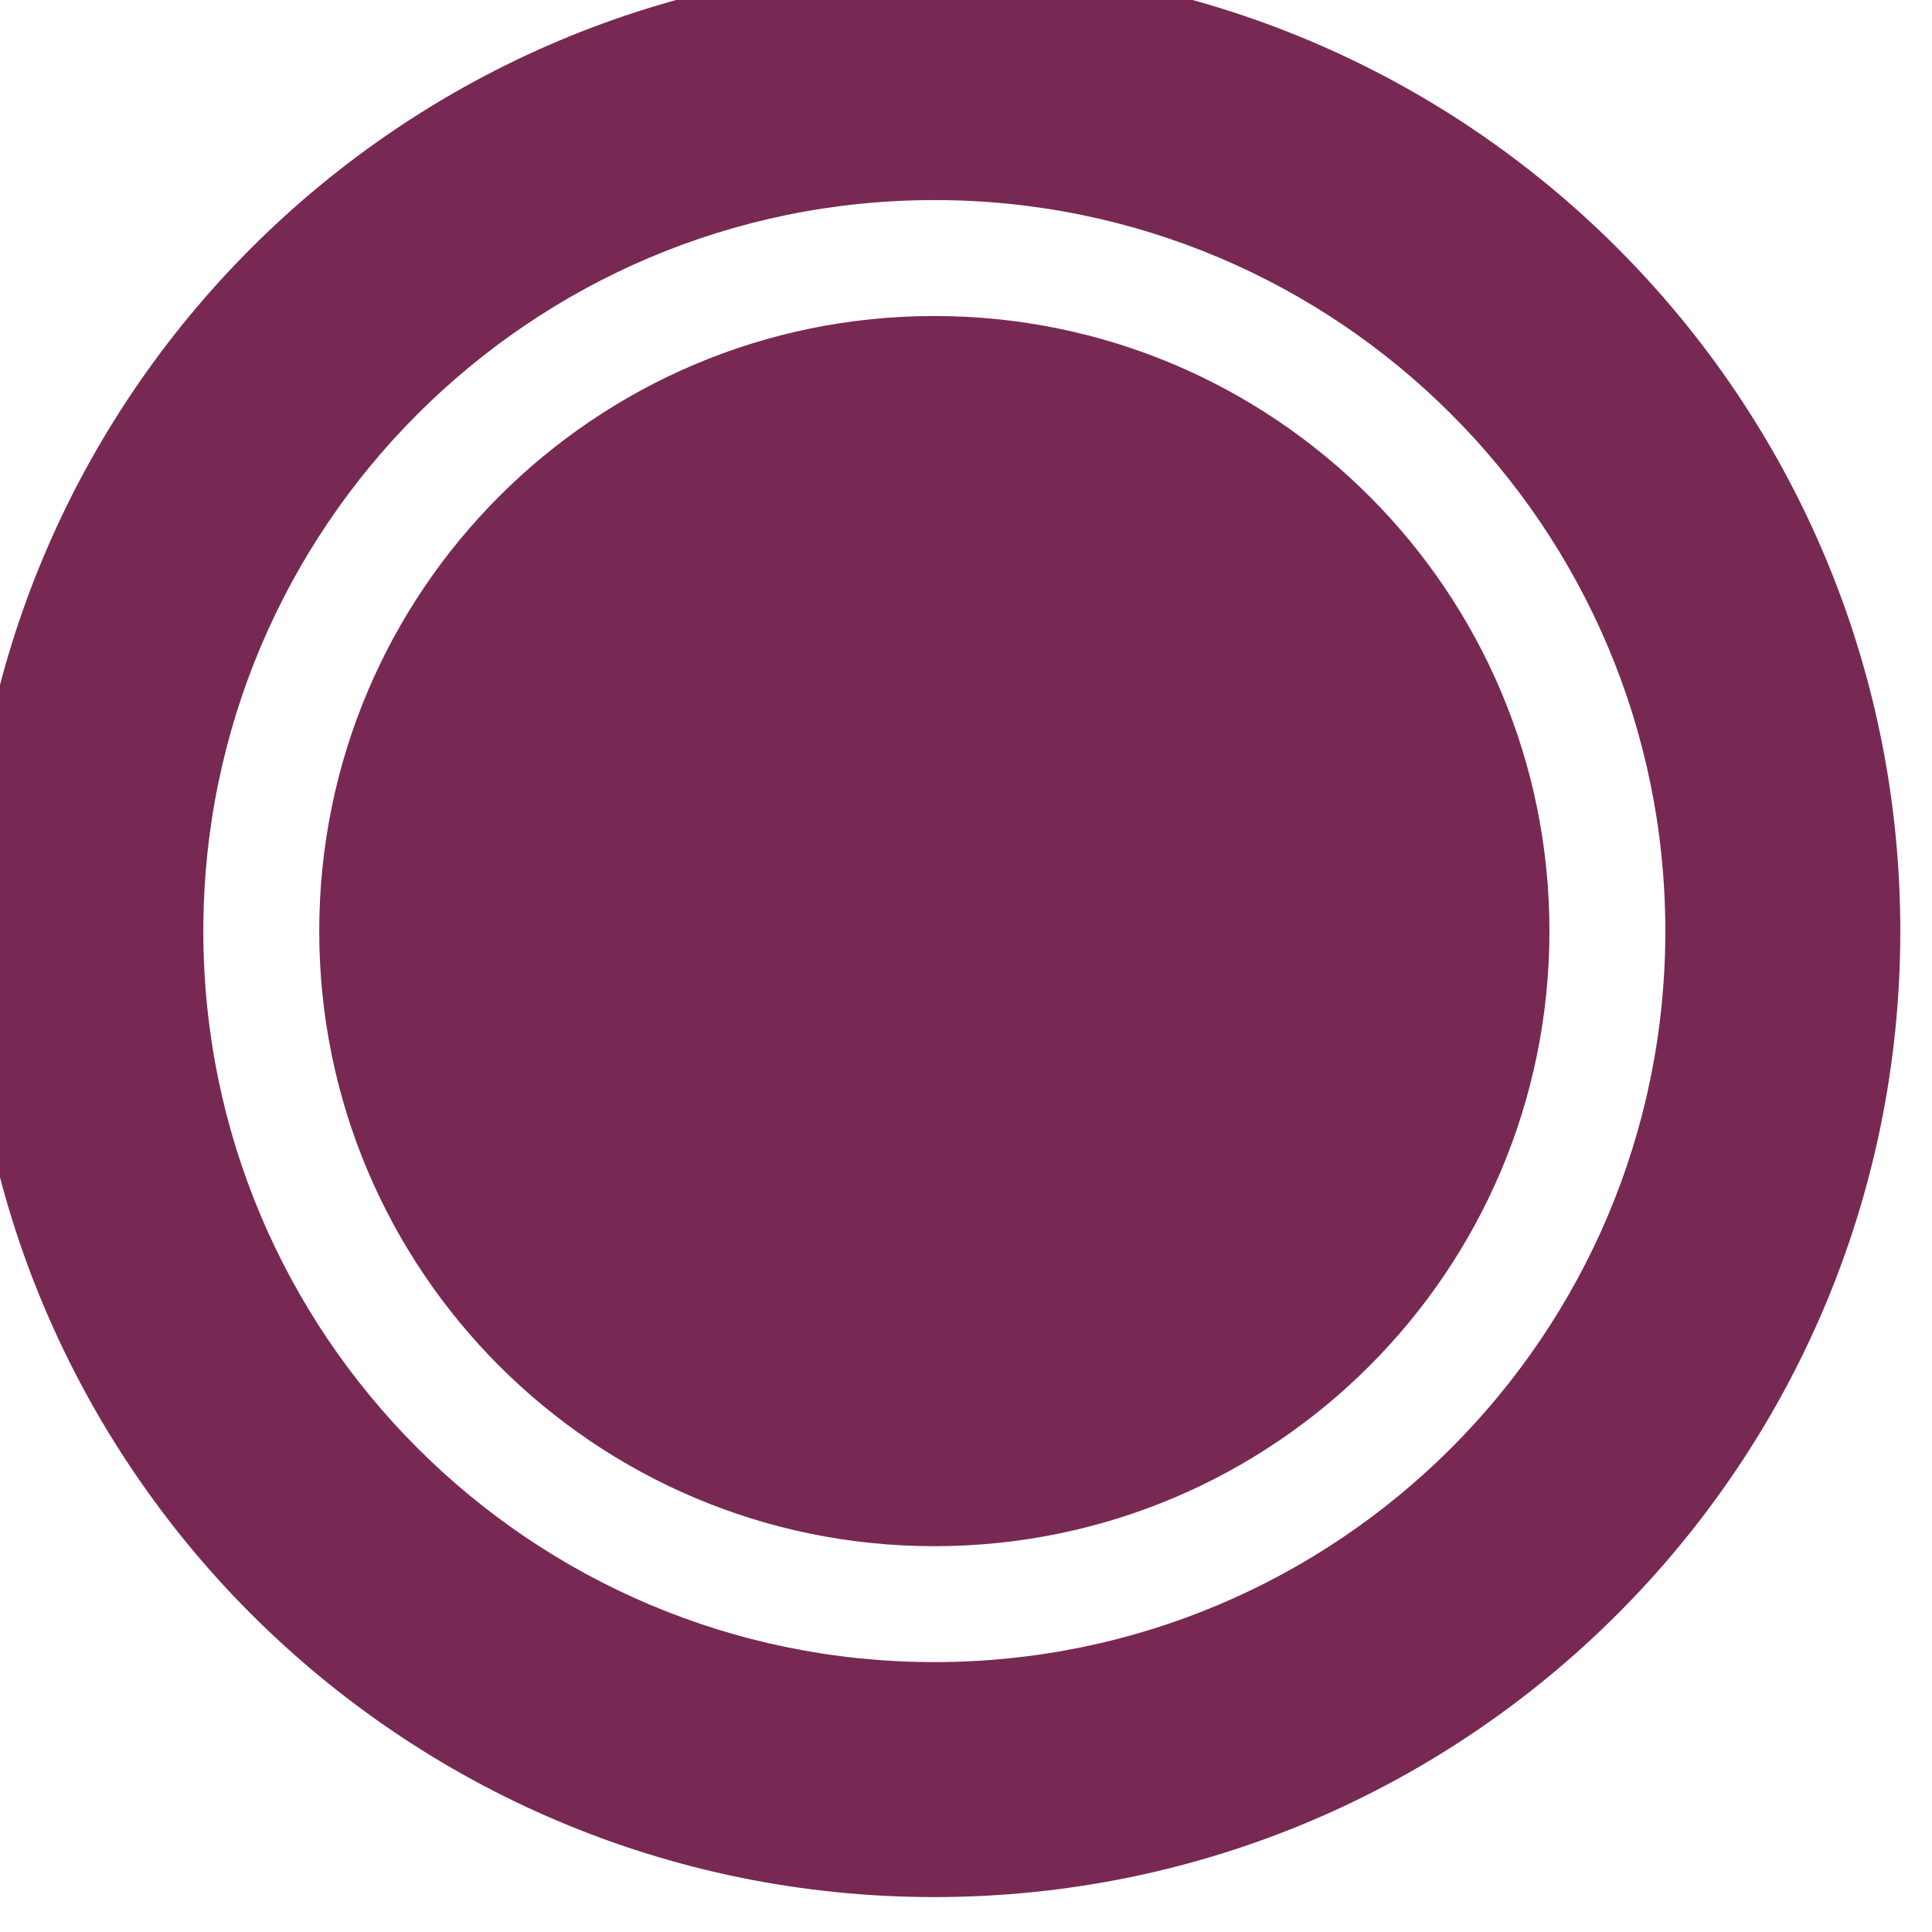
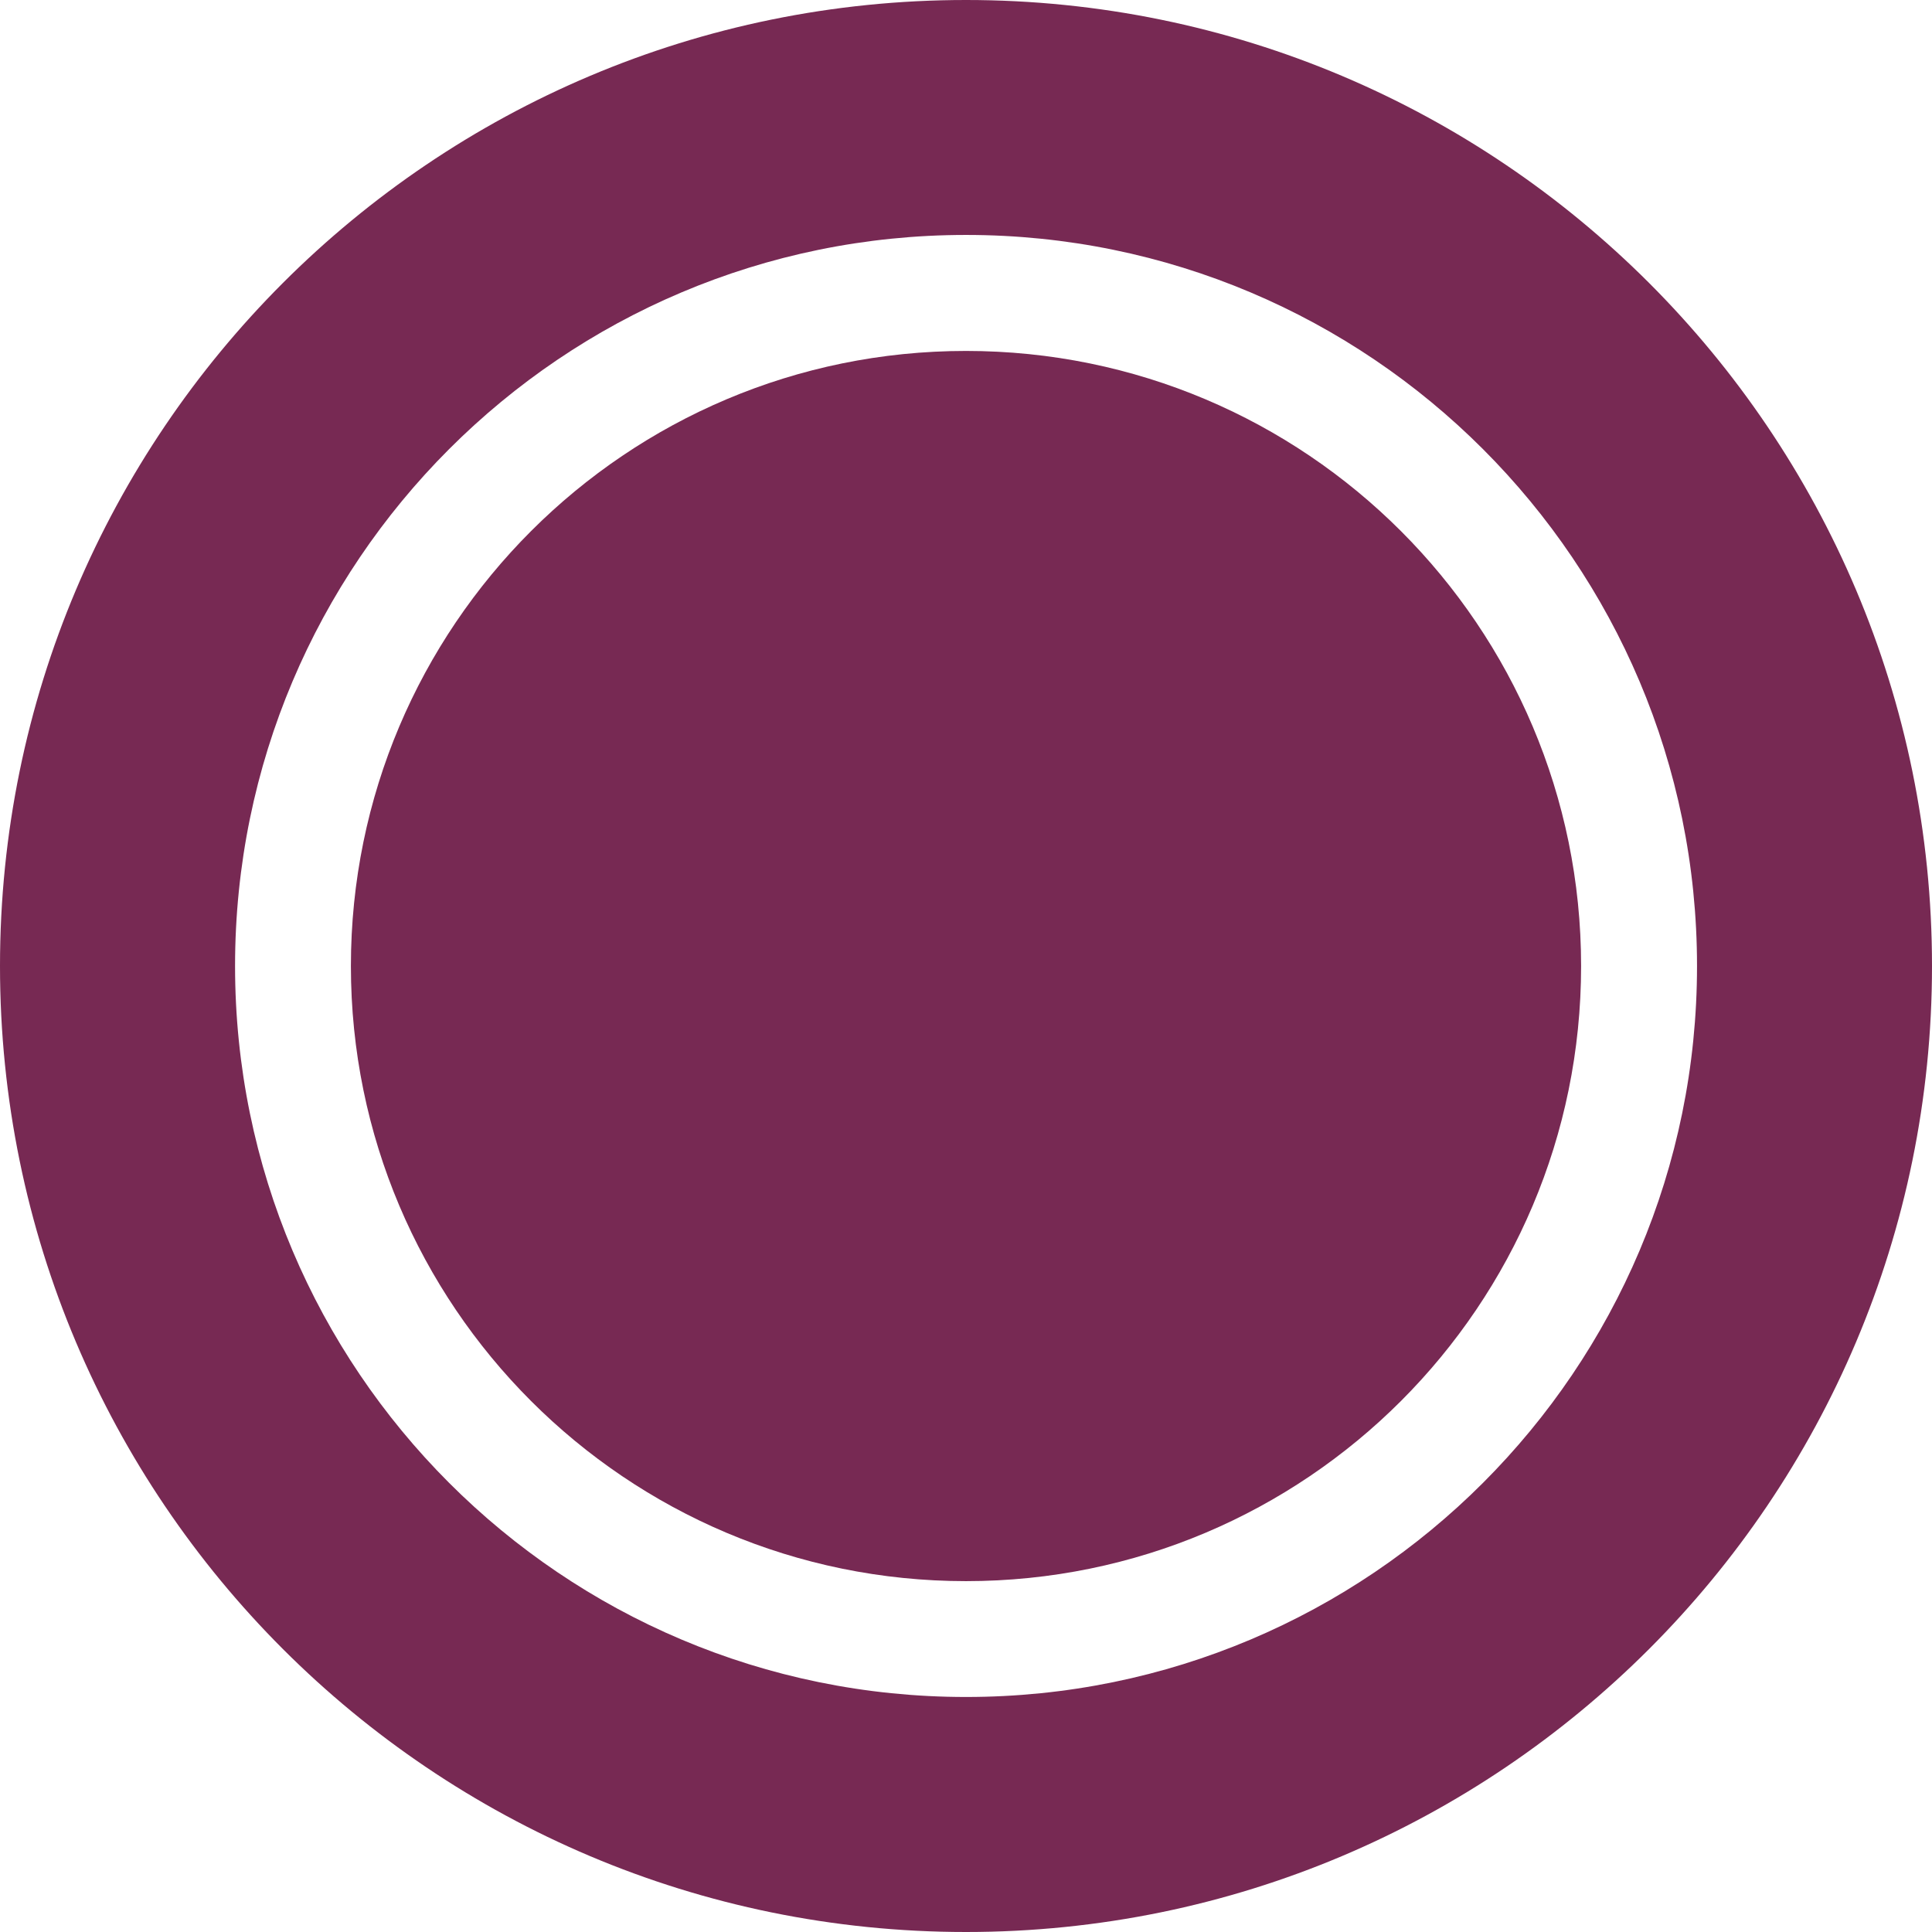
<svg xmlns="http://www.w3.org/2000/svg" viewBox="0 0 48 48">
-   <g fill="#772953" style="stroke-width:5.909">
-     <path d="M141.813 232.106c-49.872 0-90.298-40.414-90.298-90.298 0-49.873 40.426-90.294 90.298-90.294 49.873 0 90.297 40.421 90.297 90.294 0 49.884-40.423 90.298-90.297 90.298z" style="stroke-width:34.913" transform="translate(-.787 -.867) scale(.16924)" />
-     <path d="M283.619 141.812c0 78.316-63.49 141.806-141.81 141.806C63.487 283.618 0 220.127 0 141.812 0 63.488 63.487 0 141.81 0c78.319 0 141.809 63.488 141.809 141.812ZM141.81 34.495c-59.272 0-107.312 48.048-107.312 107.316 0 59.277 48.04 107.31 107.312 107.31 59.274 0 107.314-48.033 107.314-107.31 0-59.268-48.04-107.316-107.314-107.316z" style="stroke-width:34.913" transform="translate(-.787 -.867) scale(.16924)" />
+   <g fill="#772953" stroke-width="34.913">
+     <path d="M24 39.283c-8.44 0-15.282-6.84-15.282-15.282C8.718 15.56 15.56 8.719 24 8.719c8.44 0 15.282 6.841 15.282 15.282 0 8.442-6.841 15.282-15.282 15.282z" />
+     <path d="M48 24c0 13.254-10.745 24-24 24S0 37.255 0 24 10.745 0 24 0s24 10.745 24 24zM24 5.837C13.97 5.837 5.84 13.97 5.84 24c0 10.032 8.13 18.161 18.161 18.161 10.032 0 18.161-8.129 18.161-18.16s-8.13-18.164-18.16-18.164z" />
  </g>
</svg>
